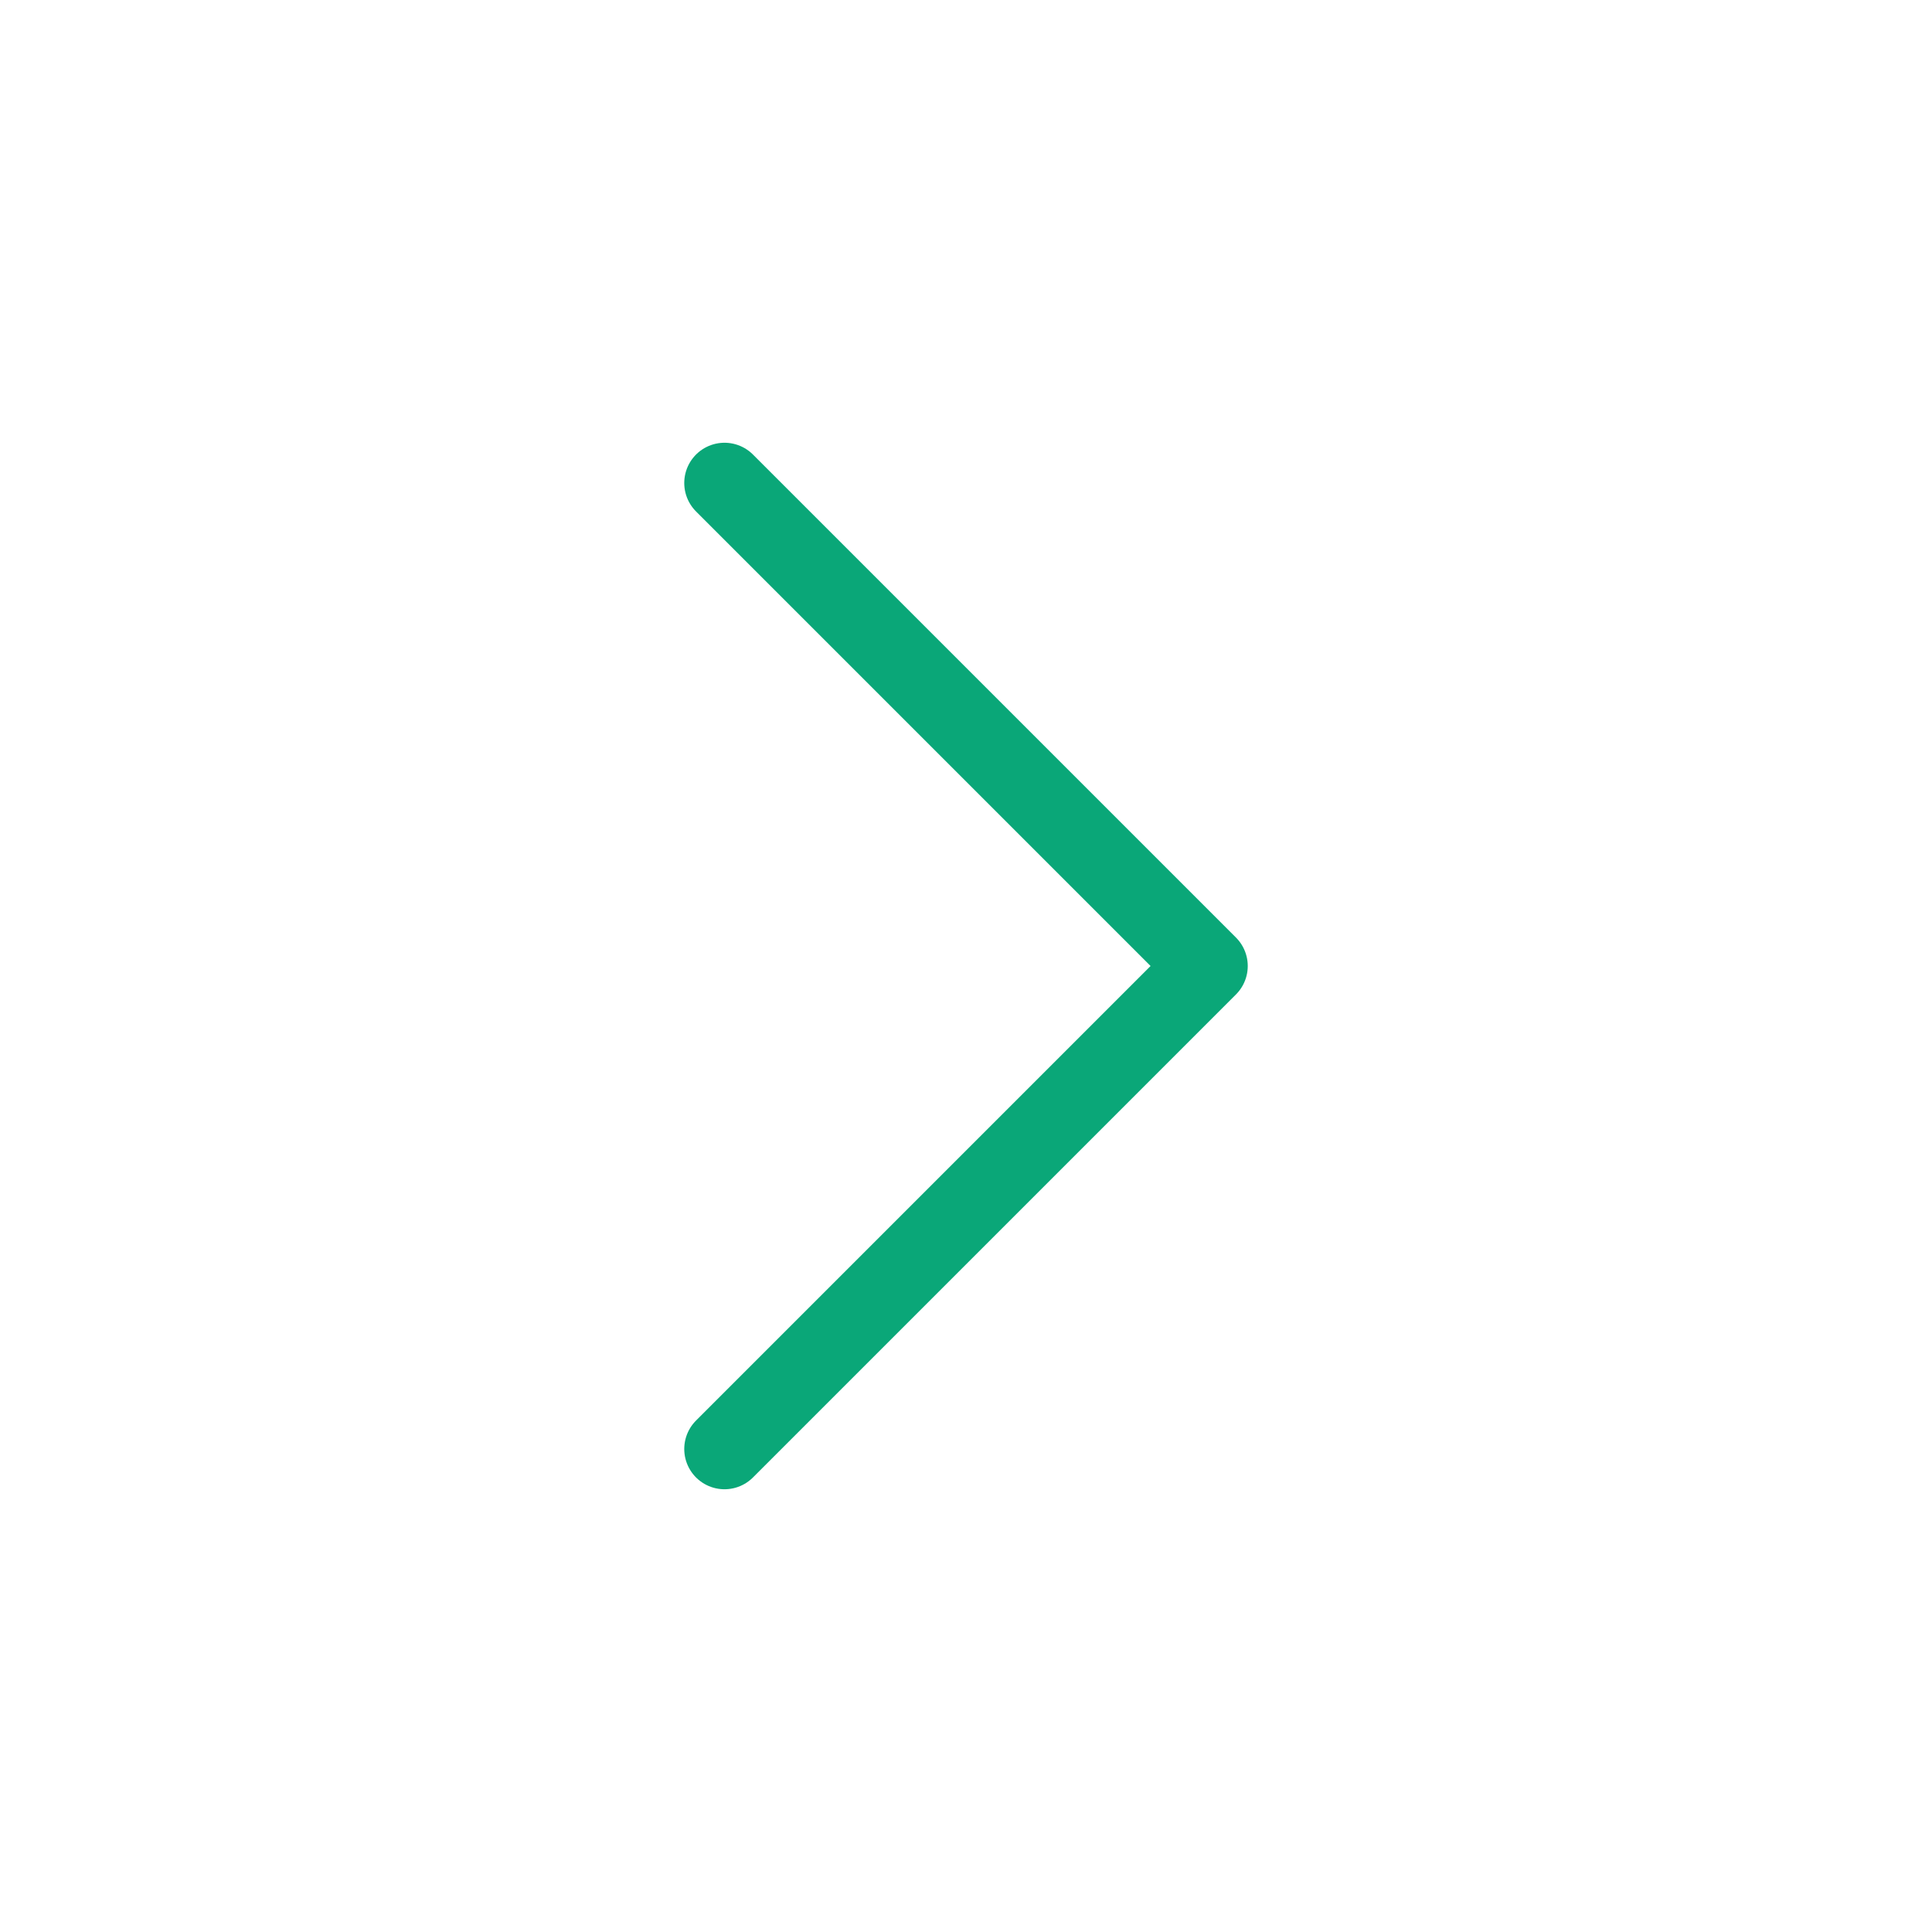
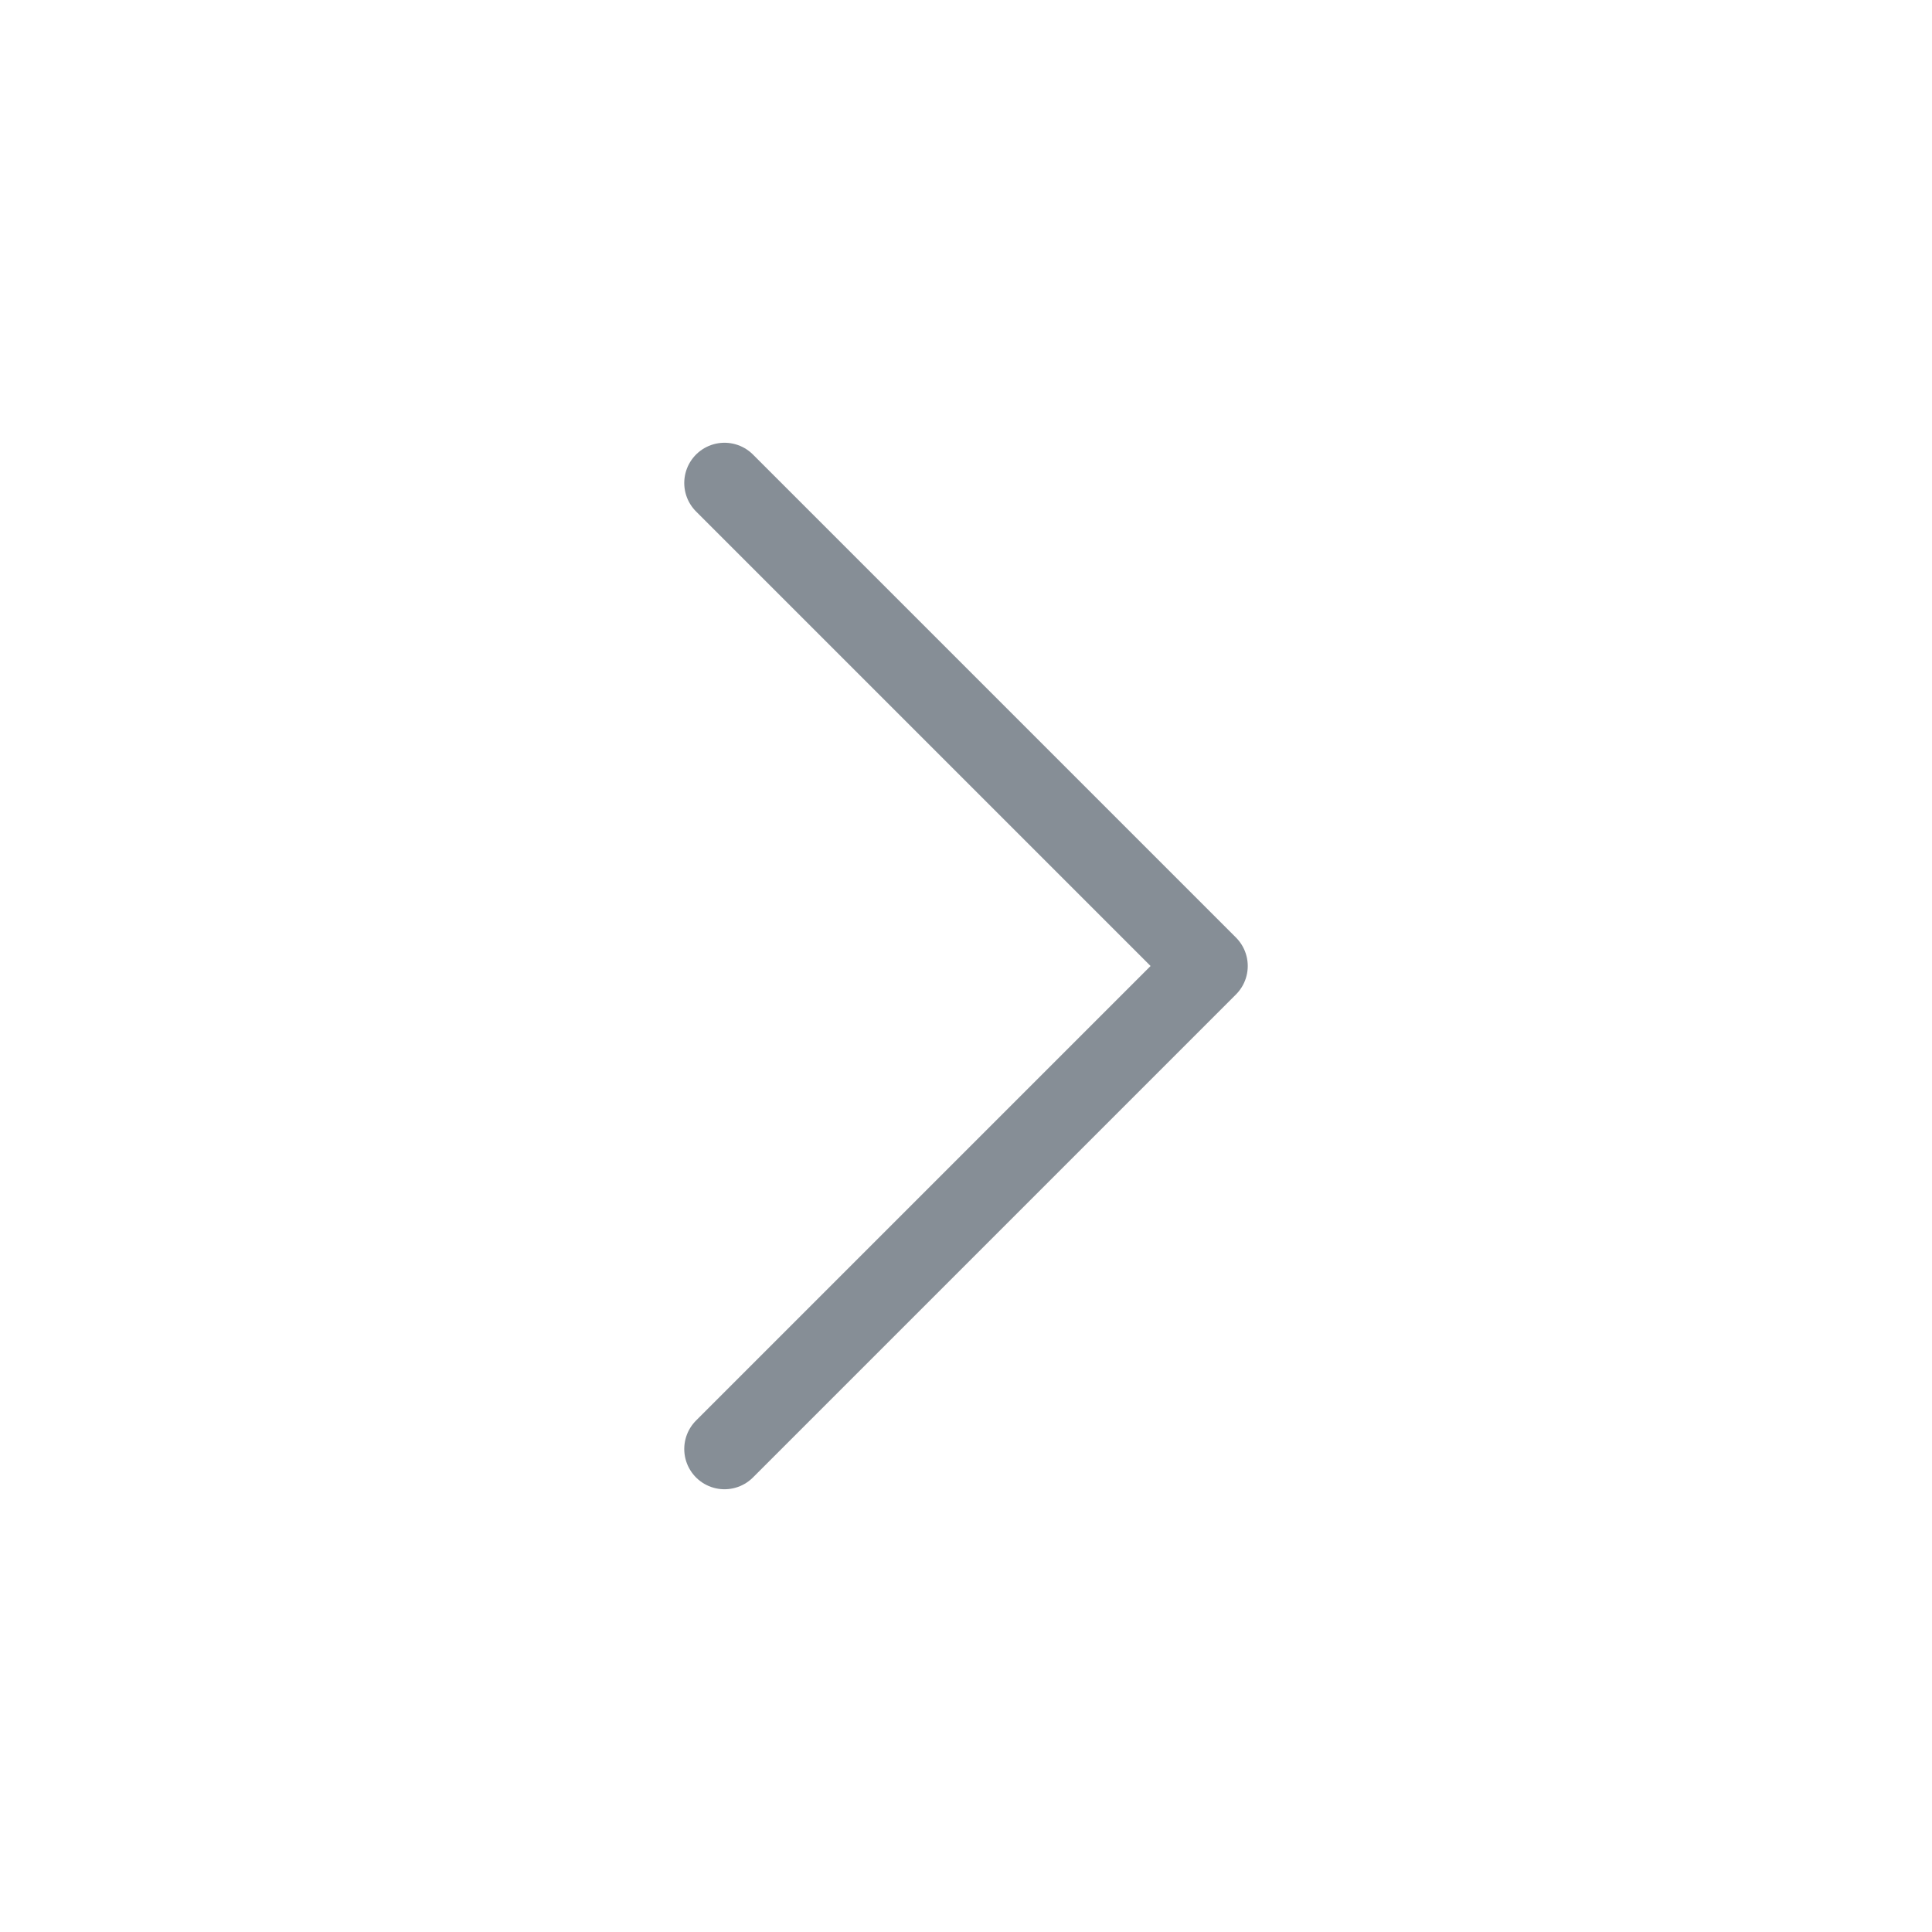
<svg xmlns="http://www.w3.org/2000/svg" width="36" height="36" viewBox="0 0 36 36" fill="none">
-   <path d="M13.5 9L22.5 18L13.5 27" stroke="#0AA778" stroke-width="1.5" stroke-linecap="round" stroke-linejoin="round" />
+   <path d="M13.5 9L22.5 18L13.5 27" stroke="#868E96" stroke-width="1.5" stroke-linecap="round" stroke-linejoin="round" />
</svg>
